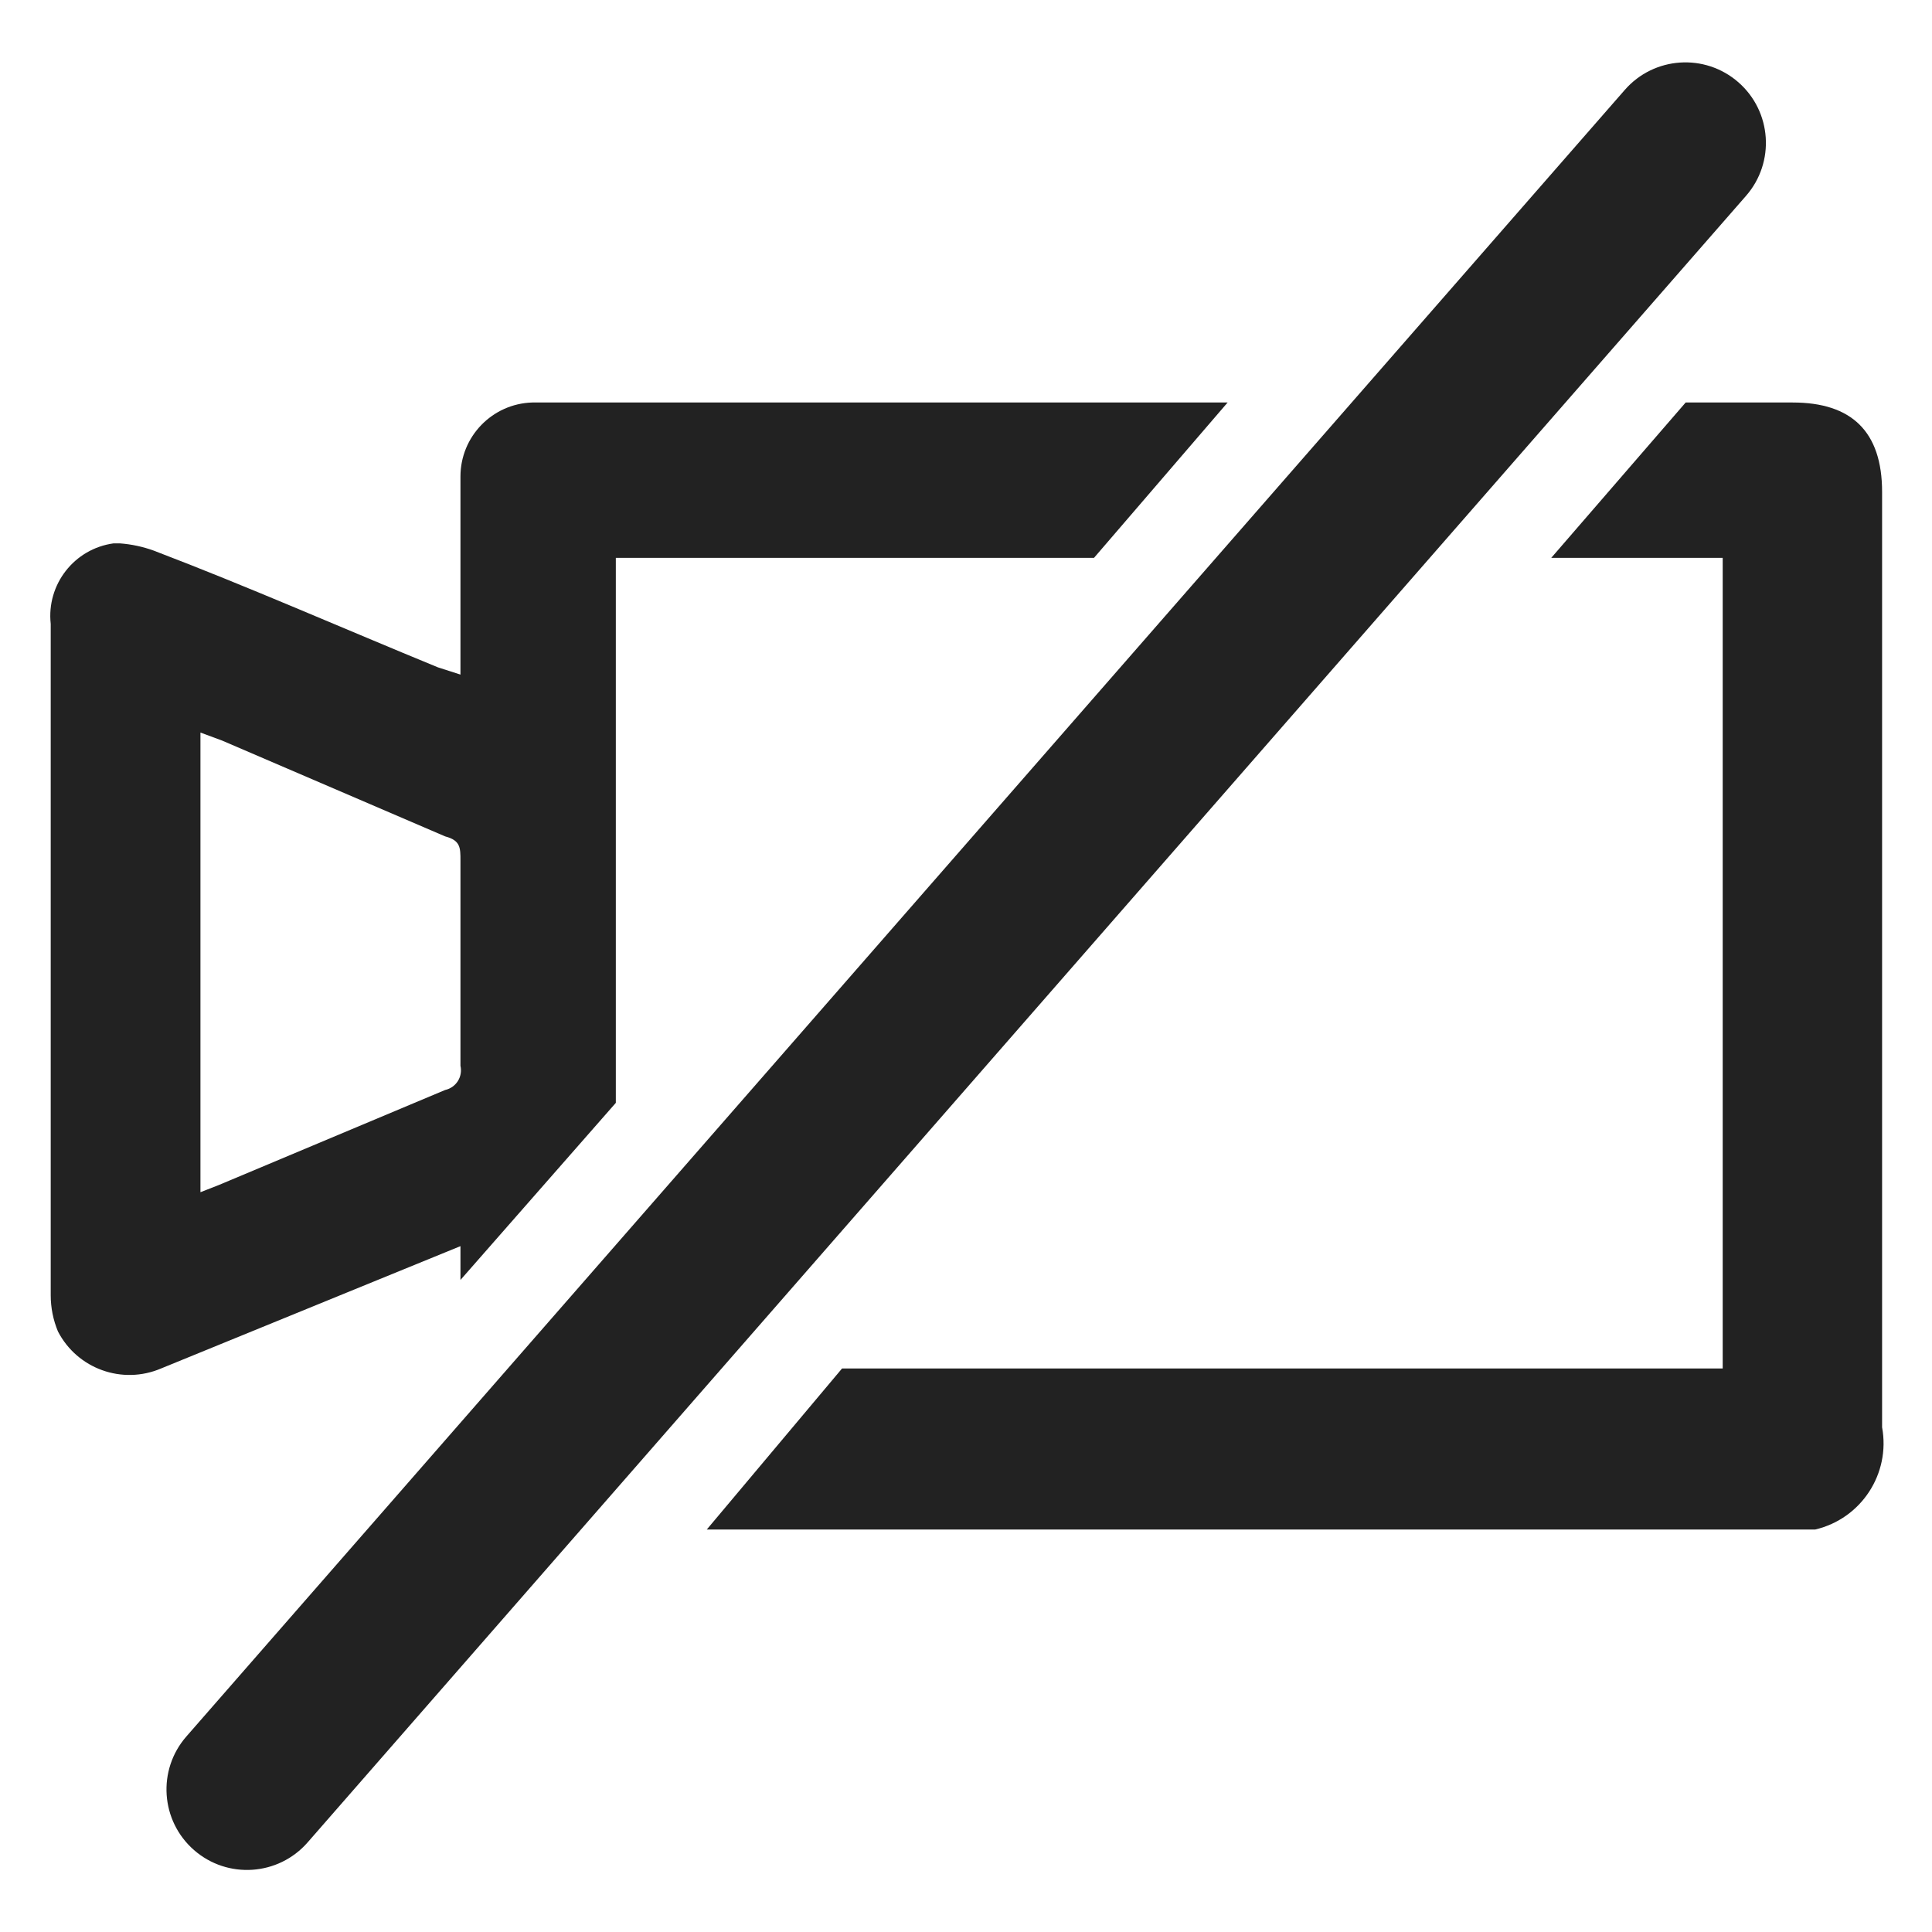
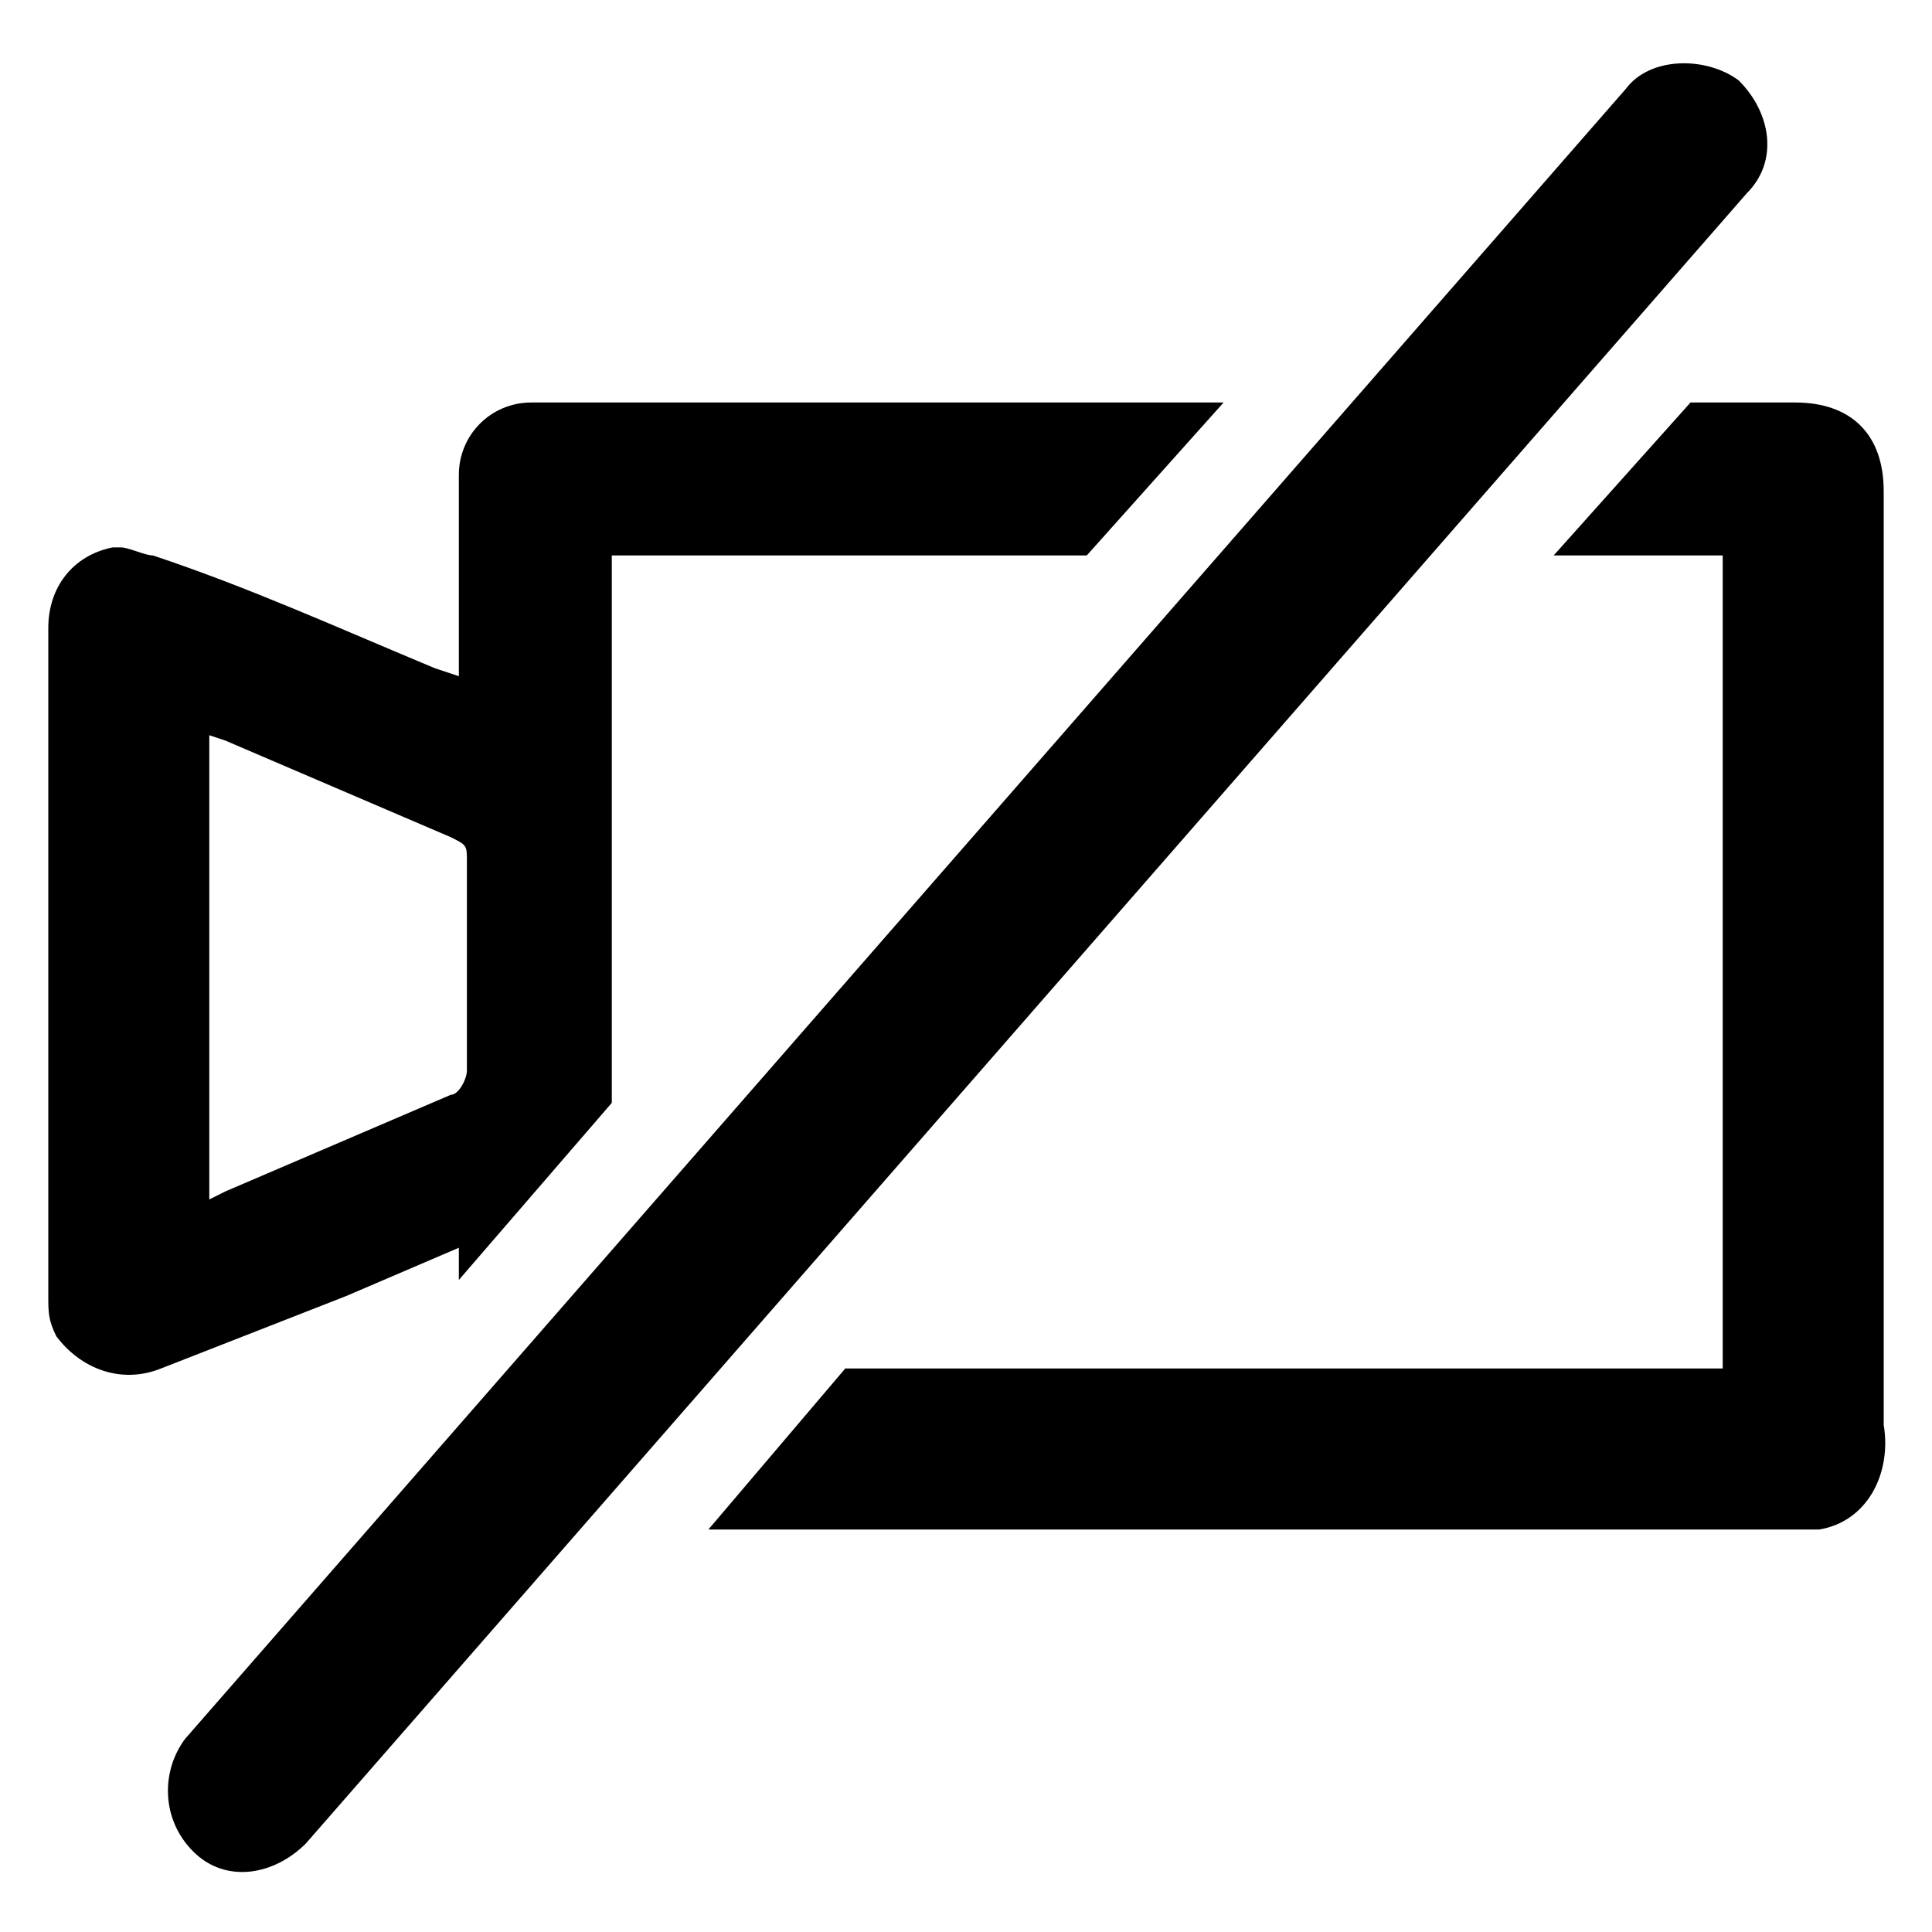
- <svg xmlns="http://www.w3.org/2000/svg" id="레이어_1" data-name="레이어 1" viewBox="0 0 24 24">
-   <defs>
-     <style>.cls-1{fill:#222;}</style>
-   </defs>
-   <path class="cls-1" d="M2,17l2.3-.94,1.42-.58v.42l1.93-2.2V6.93h5.94L15.25,5H6.61a.92.92,0,0,0-.89.92V8.38l-.28-.09c-1.17-.48-2.35-1-3.53-1.45a1.58,1.58,0,0,0-.42-.09H1.41a.91.91,0,0,0-.78,1v8.34a1.17,1.17,0,0,0,.09.45A1,1,0,0,0,2,17Zm.49-7.9.27.1,2.77,1.19c.19.05.19.14.19.3v2.55a.25.25,0,0,1-.19.3L2.72,14.72l-.23.09Z" />
-   <path class="cls-1" d="M22.27,5H20.94L19.27,6.93H21.4V17H10.46L8.78,19l13.77,0a1.1,1.1,0,0,0,.83-1.27V6.11C23.38,5.36,23,5,22.27,5Z" />
-   <rect class="cls-1" x="11" y="-2.58" width="2" height="29.16" rx="1" transform="translate(10.86 -4.93) rotate(41.14)" />
+ <svg xmlns="http://www.w3.org/2000/svg" version="1.1" id="레이어_1" x="0px" y="0px" viewBox="0 0 24 24" style="enable-background:new 0 0 24 24;" xml:space="preserve">
+   <path d="M2,17l2.3-0.9l1.4-0.6v0.4l1.9-2.2V6.9h5.9L15.2,5H6.6C6.1,5,5.7,5.4,5.7,5.9v2.5L5.4,8.3c-1.2-0.5-2.3-1-3.5-1.4  c-0.1,0-0.3-0.1-0.4-0.1H1.4c-0.5,0.1-0.8,0.5-0.8,1v8.3c0,0.2,0,0.3,0.1,0.5C1,17,1.5,17.2,2,17z M2.5,9.1l0.3,0.1l2.8,1.2  c0.2,0.1,0.2,0.1,0.2,0.3v2.6c0,0.1-0.1,0.3-0.2,0.3c0,0,0,0,0,0l-2.8,1.2l-0.2,0.1V9.1z" />
+   <path d="M22.3,5h-1.3l-1.7,1.9h2.1V17H10.5l-1.7,2h13.8c0.6-0.1,0.9-0.7,0.8-1.3V6.1C23.4,5.4,23,5,22.3,5z" />
+   <path d="M21.6,1L21.6,1c0.4,0.4,0.5,1,0.1,1.4L3.8,22.9c-0.4,0.4-1,0.5-1.4,0.1l0,0C2,22.6,2,22,2.3,21.6L20.2,1.1  C20.5,0.7,21.2,0.7,21.6,1z" />
</svg>
